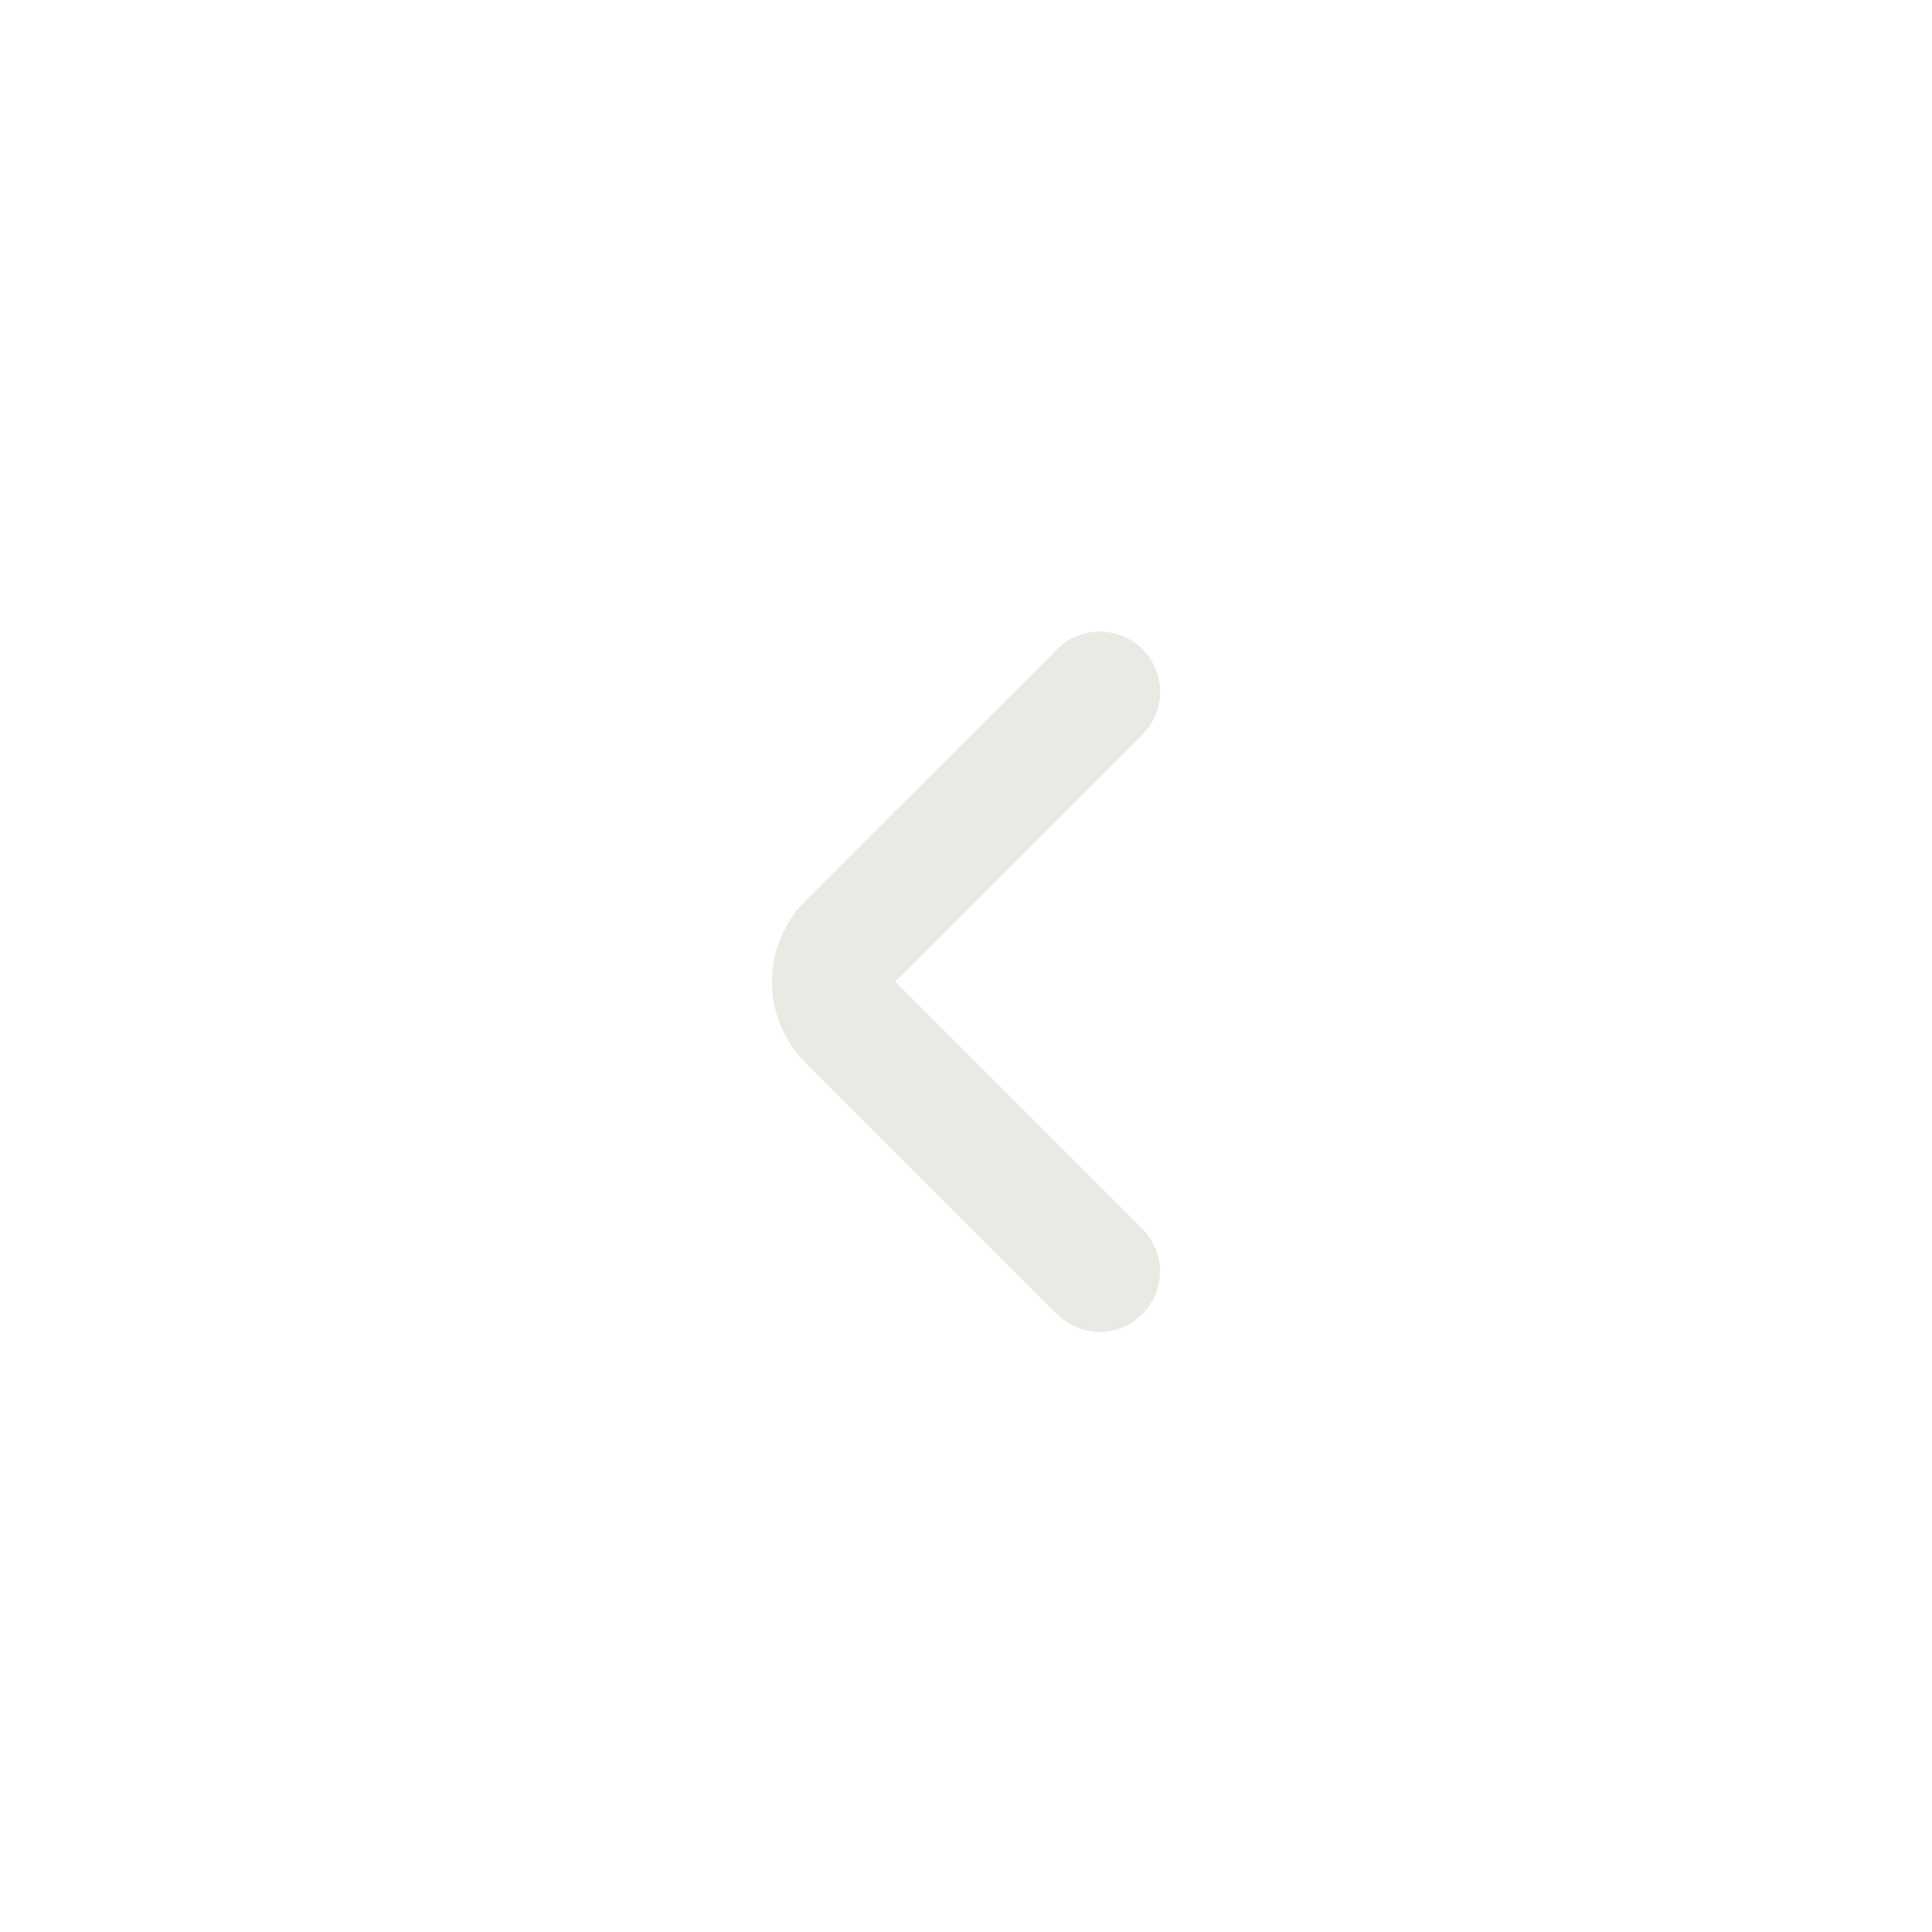
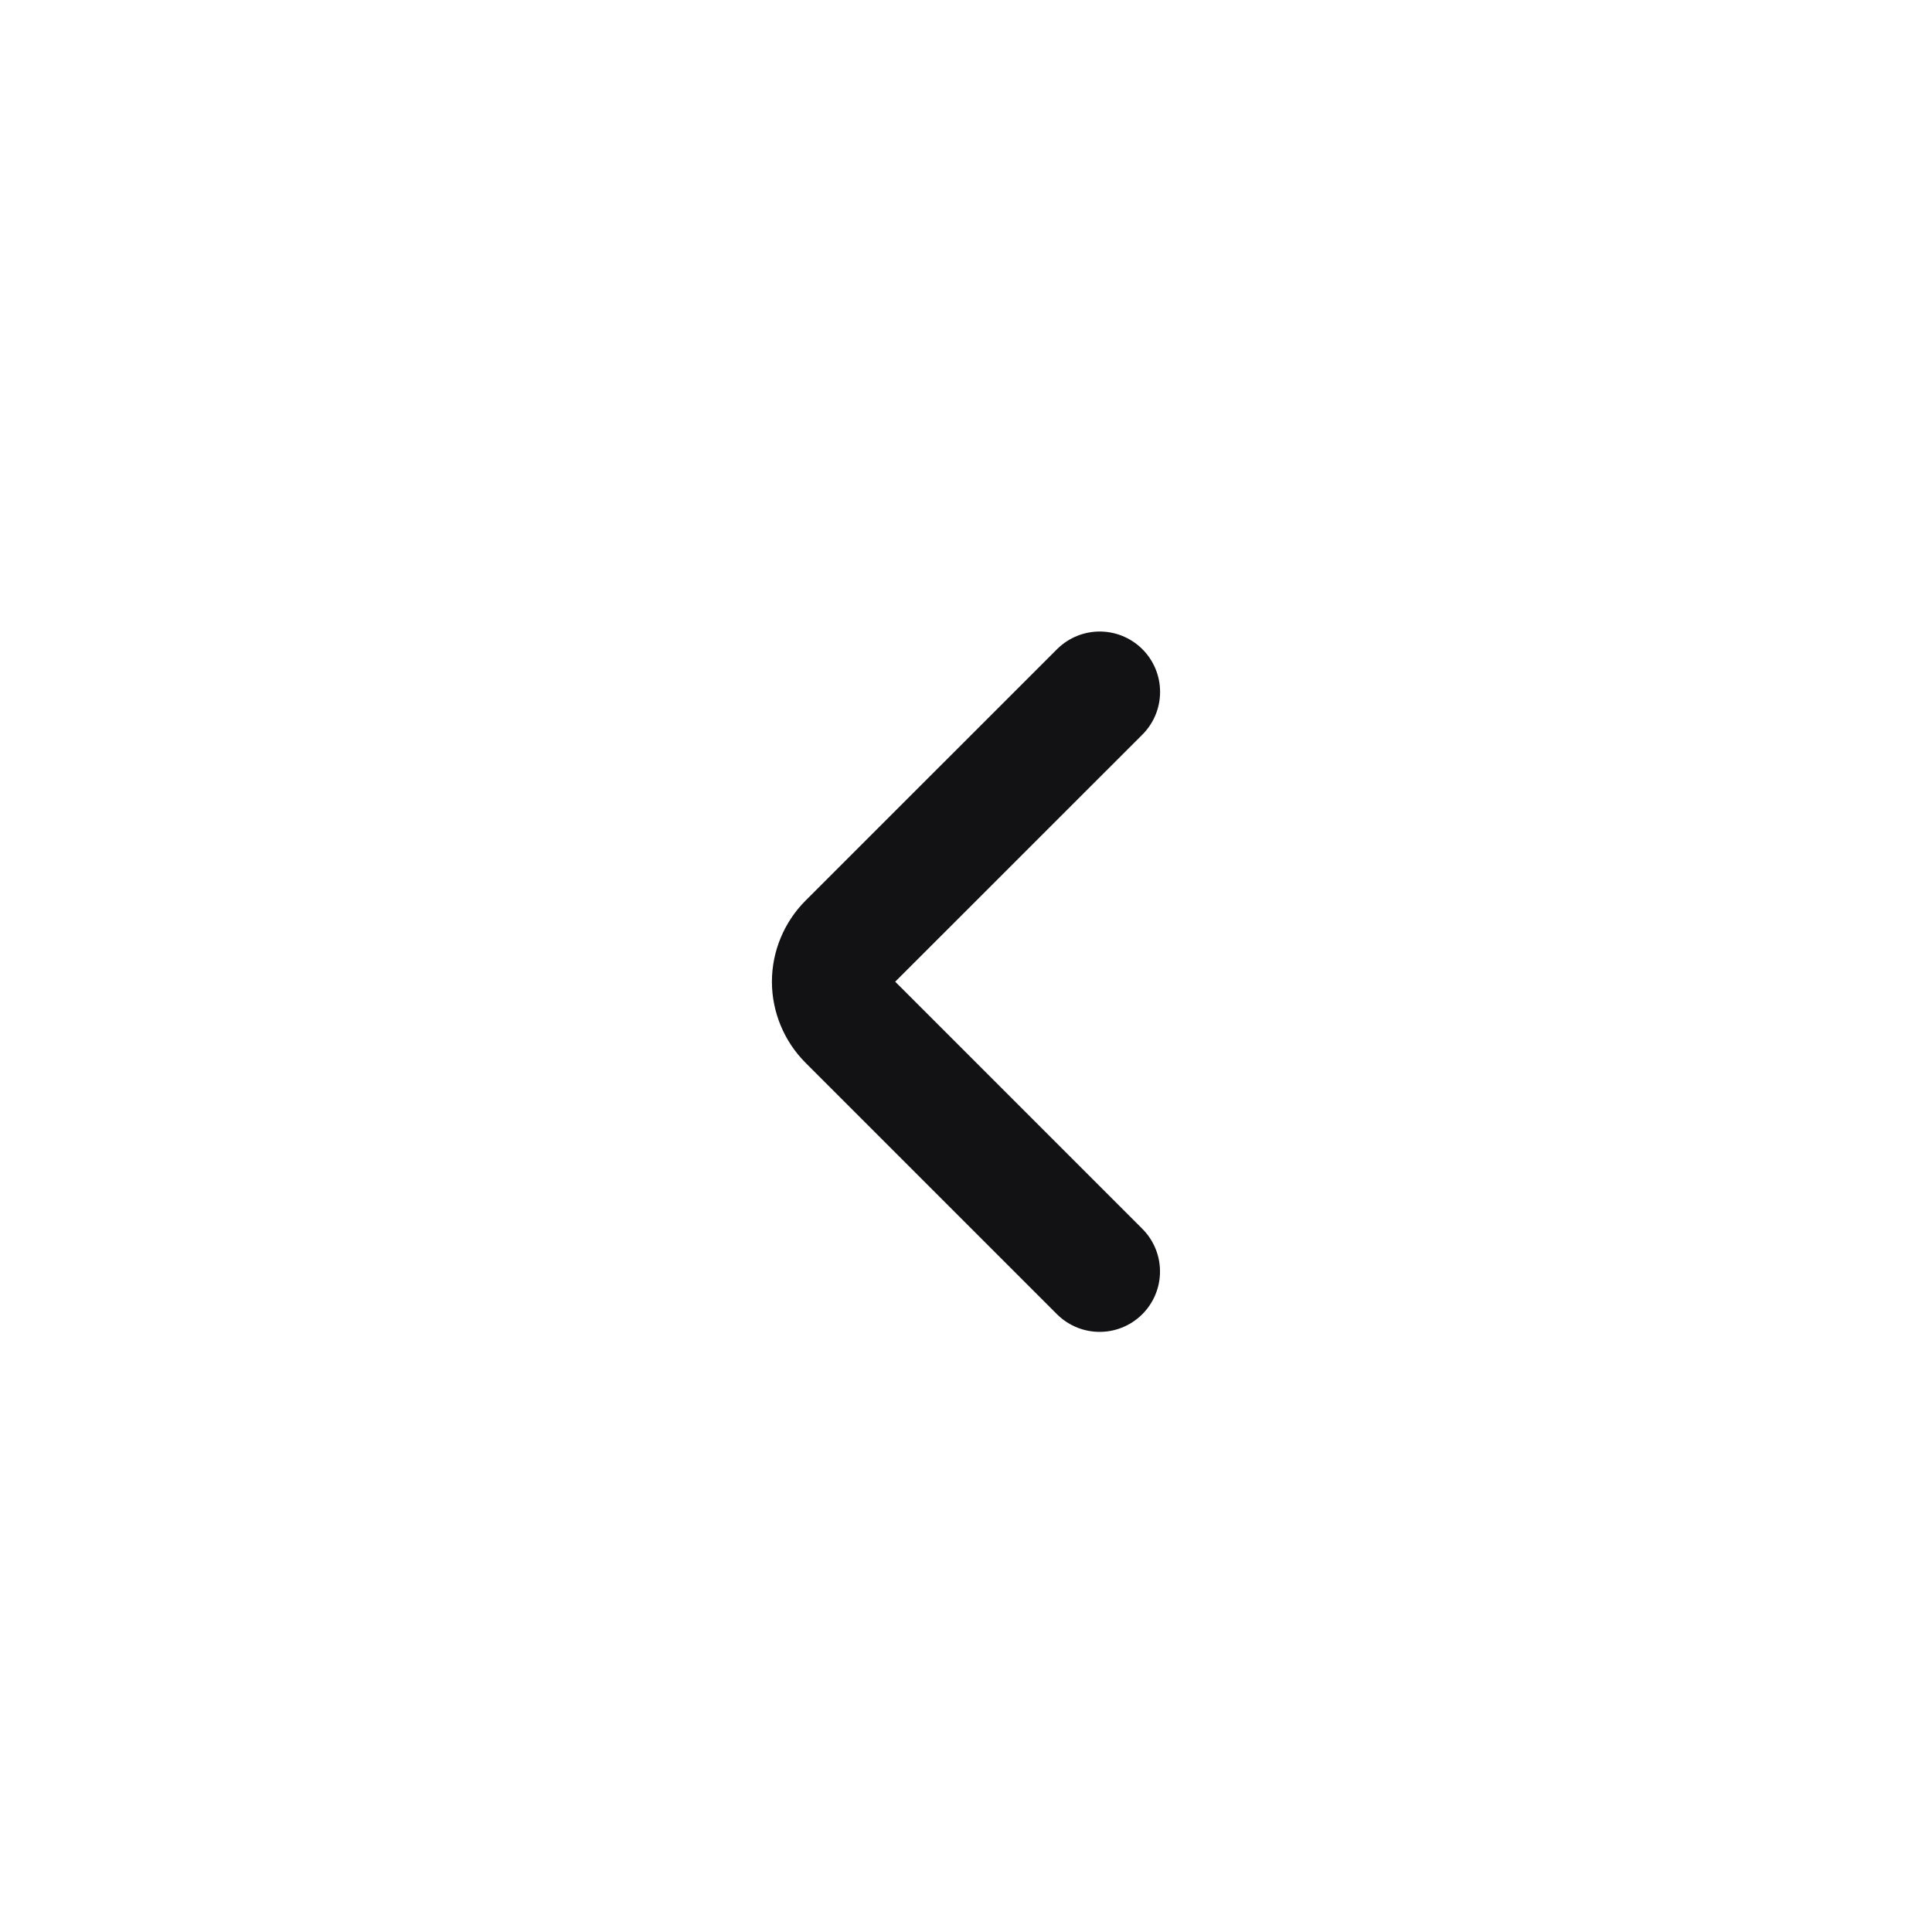
<svg xmlns="http://www.w3.org/2000/svg" width="24" height="24" viewBox="0 0 24 24" fill="none">
-   <path d="M13.66 15.795L10.537 12.672C10.475 12.61 10.425 12.535 10.391 12.453C10.357 12.371 10.34 12.284 10.34 12.195C10.34 12.106 10.357 12.019 10.391 11.937C10.425 11.855 10.475 11.78 10.537 11.718L13.661 8.595" stroke="#EAE9E3" stroke-width="1.5" stroke-linecap="round" stroke-linejoin="round" />
+   <path d="M13.66 15.795L10.537 12.672C10.475 12.61 10.425 12.535 10.391 12.453C10.357 12.371 10.339 12.284 10.339 12.195C10.339 12.106 10.357 12.018 10.391 11.937C10.425 11.855 10.475 11.78 10.537 11.718L13.661 8.595" stroke="#121214" stroke-width="1.5" stroke-linecap="round" stroke-linejoin="round" />
</svg>
